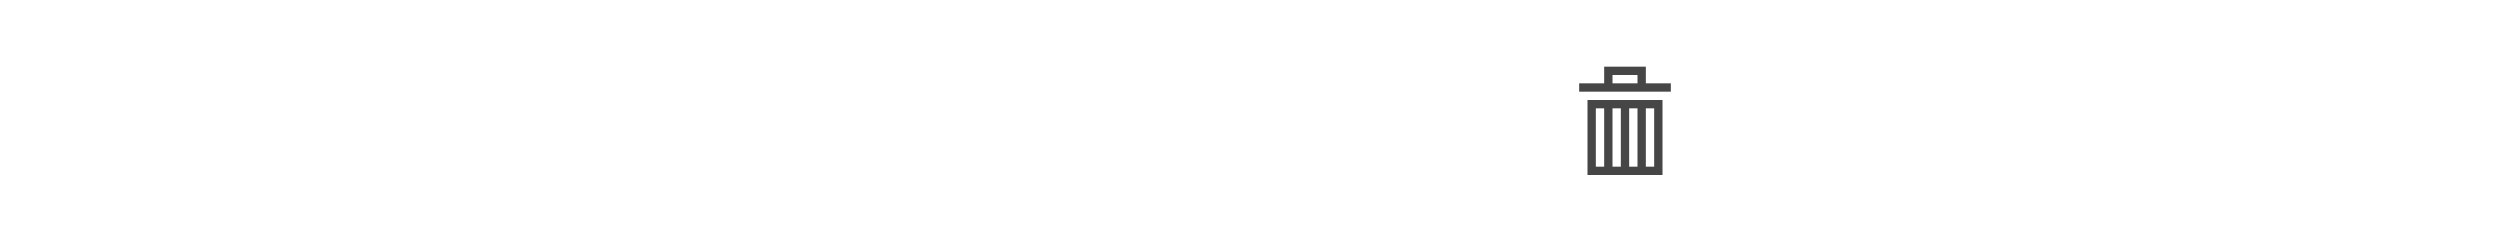
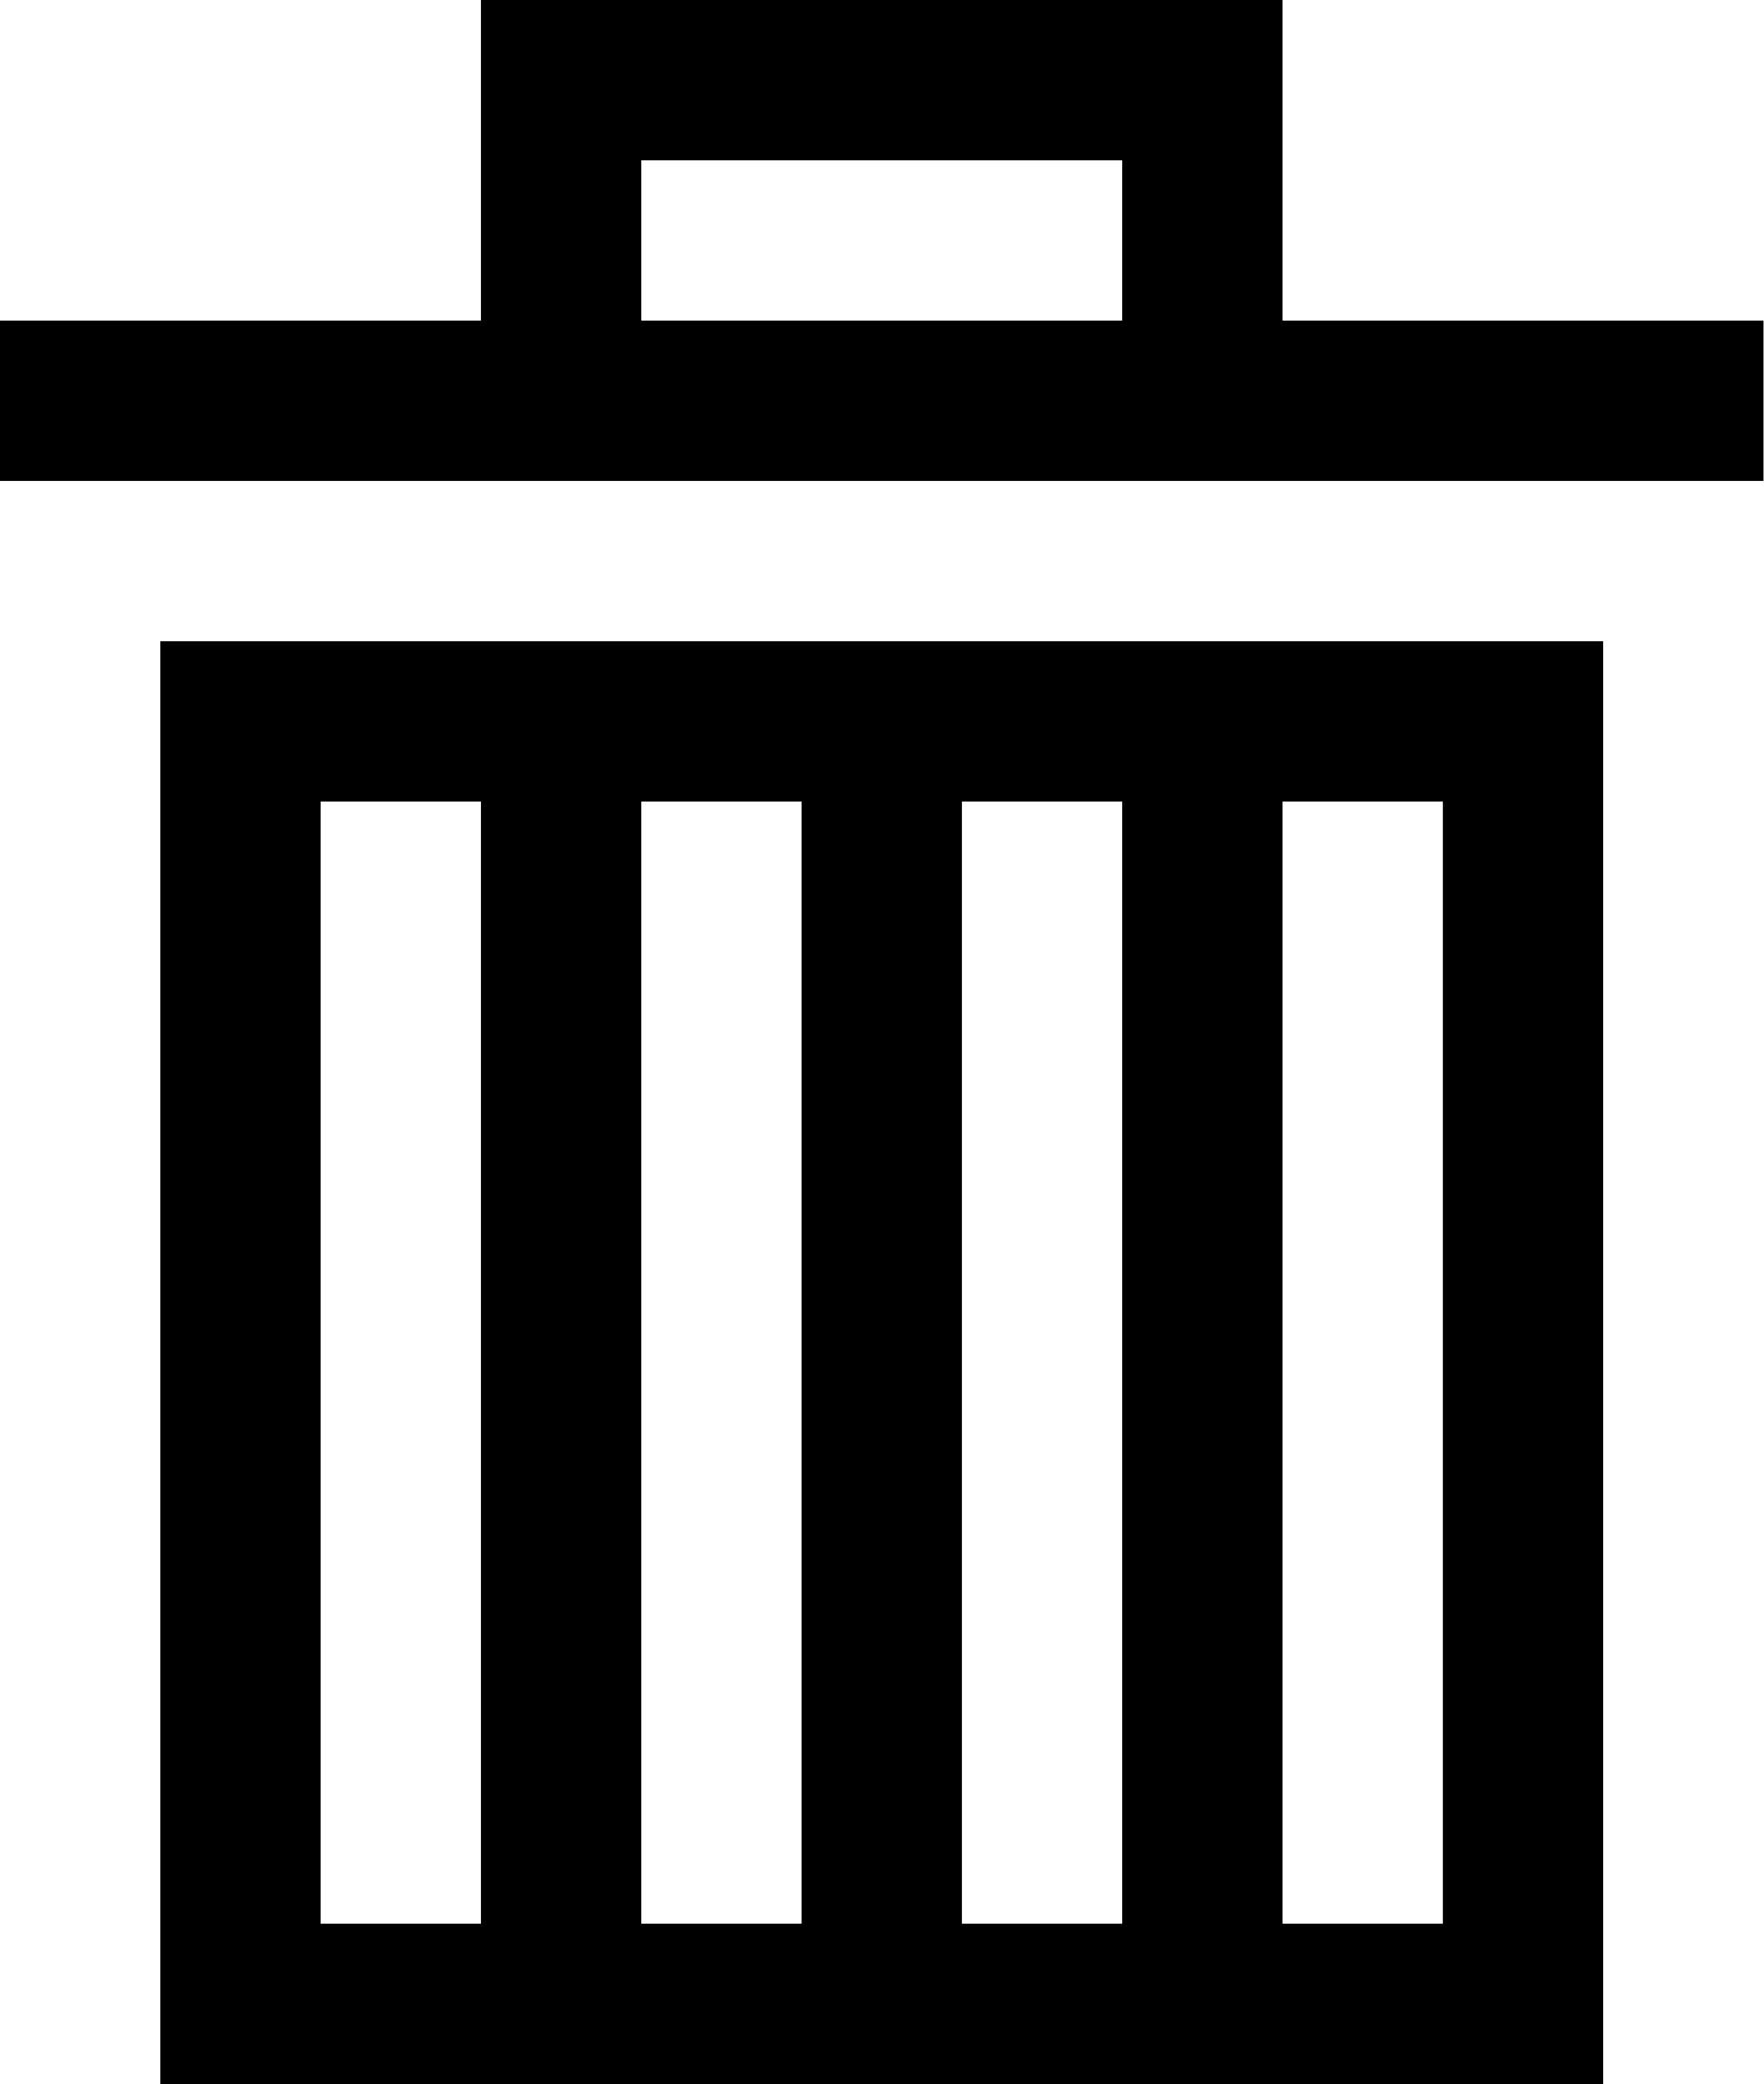
- <svg xmlns="http://www.w3.org/2000/svg" viewBox="0 0 600 60" height="60" width="600">
-   <style>
-   .a{
-     fill:#464646;
-   }
- </style>
+ <svg xmlns="http://www.w3.org/2000/svg" viewBox="16 16 22 26">
  <g class="a">
-     <path d="m381 42 18 0 0-18-18 0 0 18zm14-16 2 0 0 14-2 0 0-14zm-4 0 2 0 0 14-2 0 0-14zm-4 0 2 0 0 14-2 0 0-14zm-4 0 2 0 0 14-2 0 0-14z" class="a" />
-     <path d="m395 20 0-4-10 0 0 4-6 0 0 2 22 0 0-2-6 0zm-2 0-6 0 0-2 6 0 0 2z" class="a" />
+     <path d="m18 42 18 0 0-18-18 0 0 18zm14-16 2 0 0 14-2 0 0-14zm-4 0 2 0 0 14-2 0 0-14zm-4 0 2 0 0 14-2 0 0-14zm-4 0 2 0 0 14-2 0 0-14z" class="a" />
+     <path d="m32 20 0-4-10 0 0 4-6 0 0 2 22 0 0-2-6 0zm-2 0-6 0 0-2 6 0 0 2z" class="a" />
  </g>
</svg>
